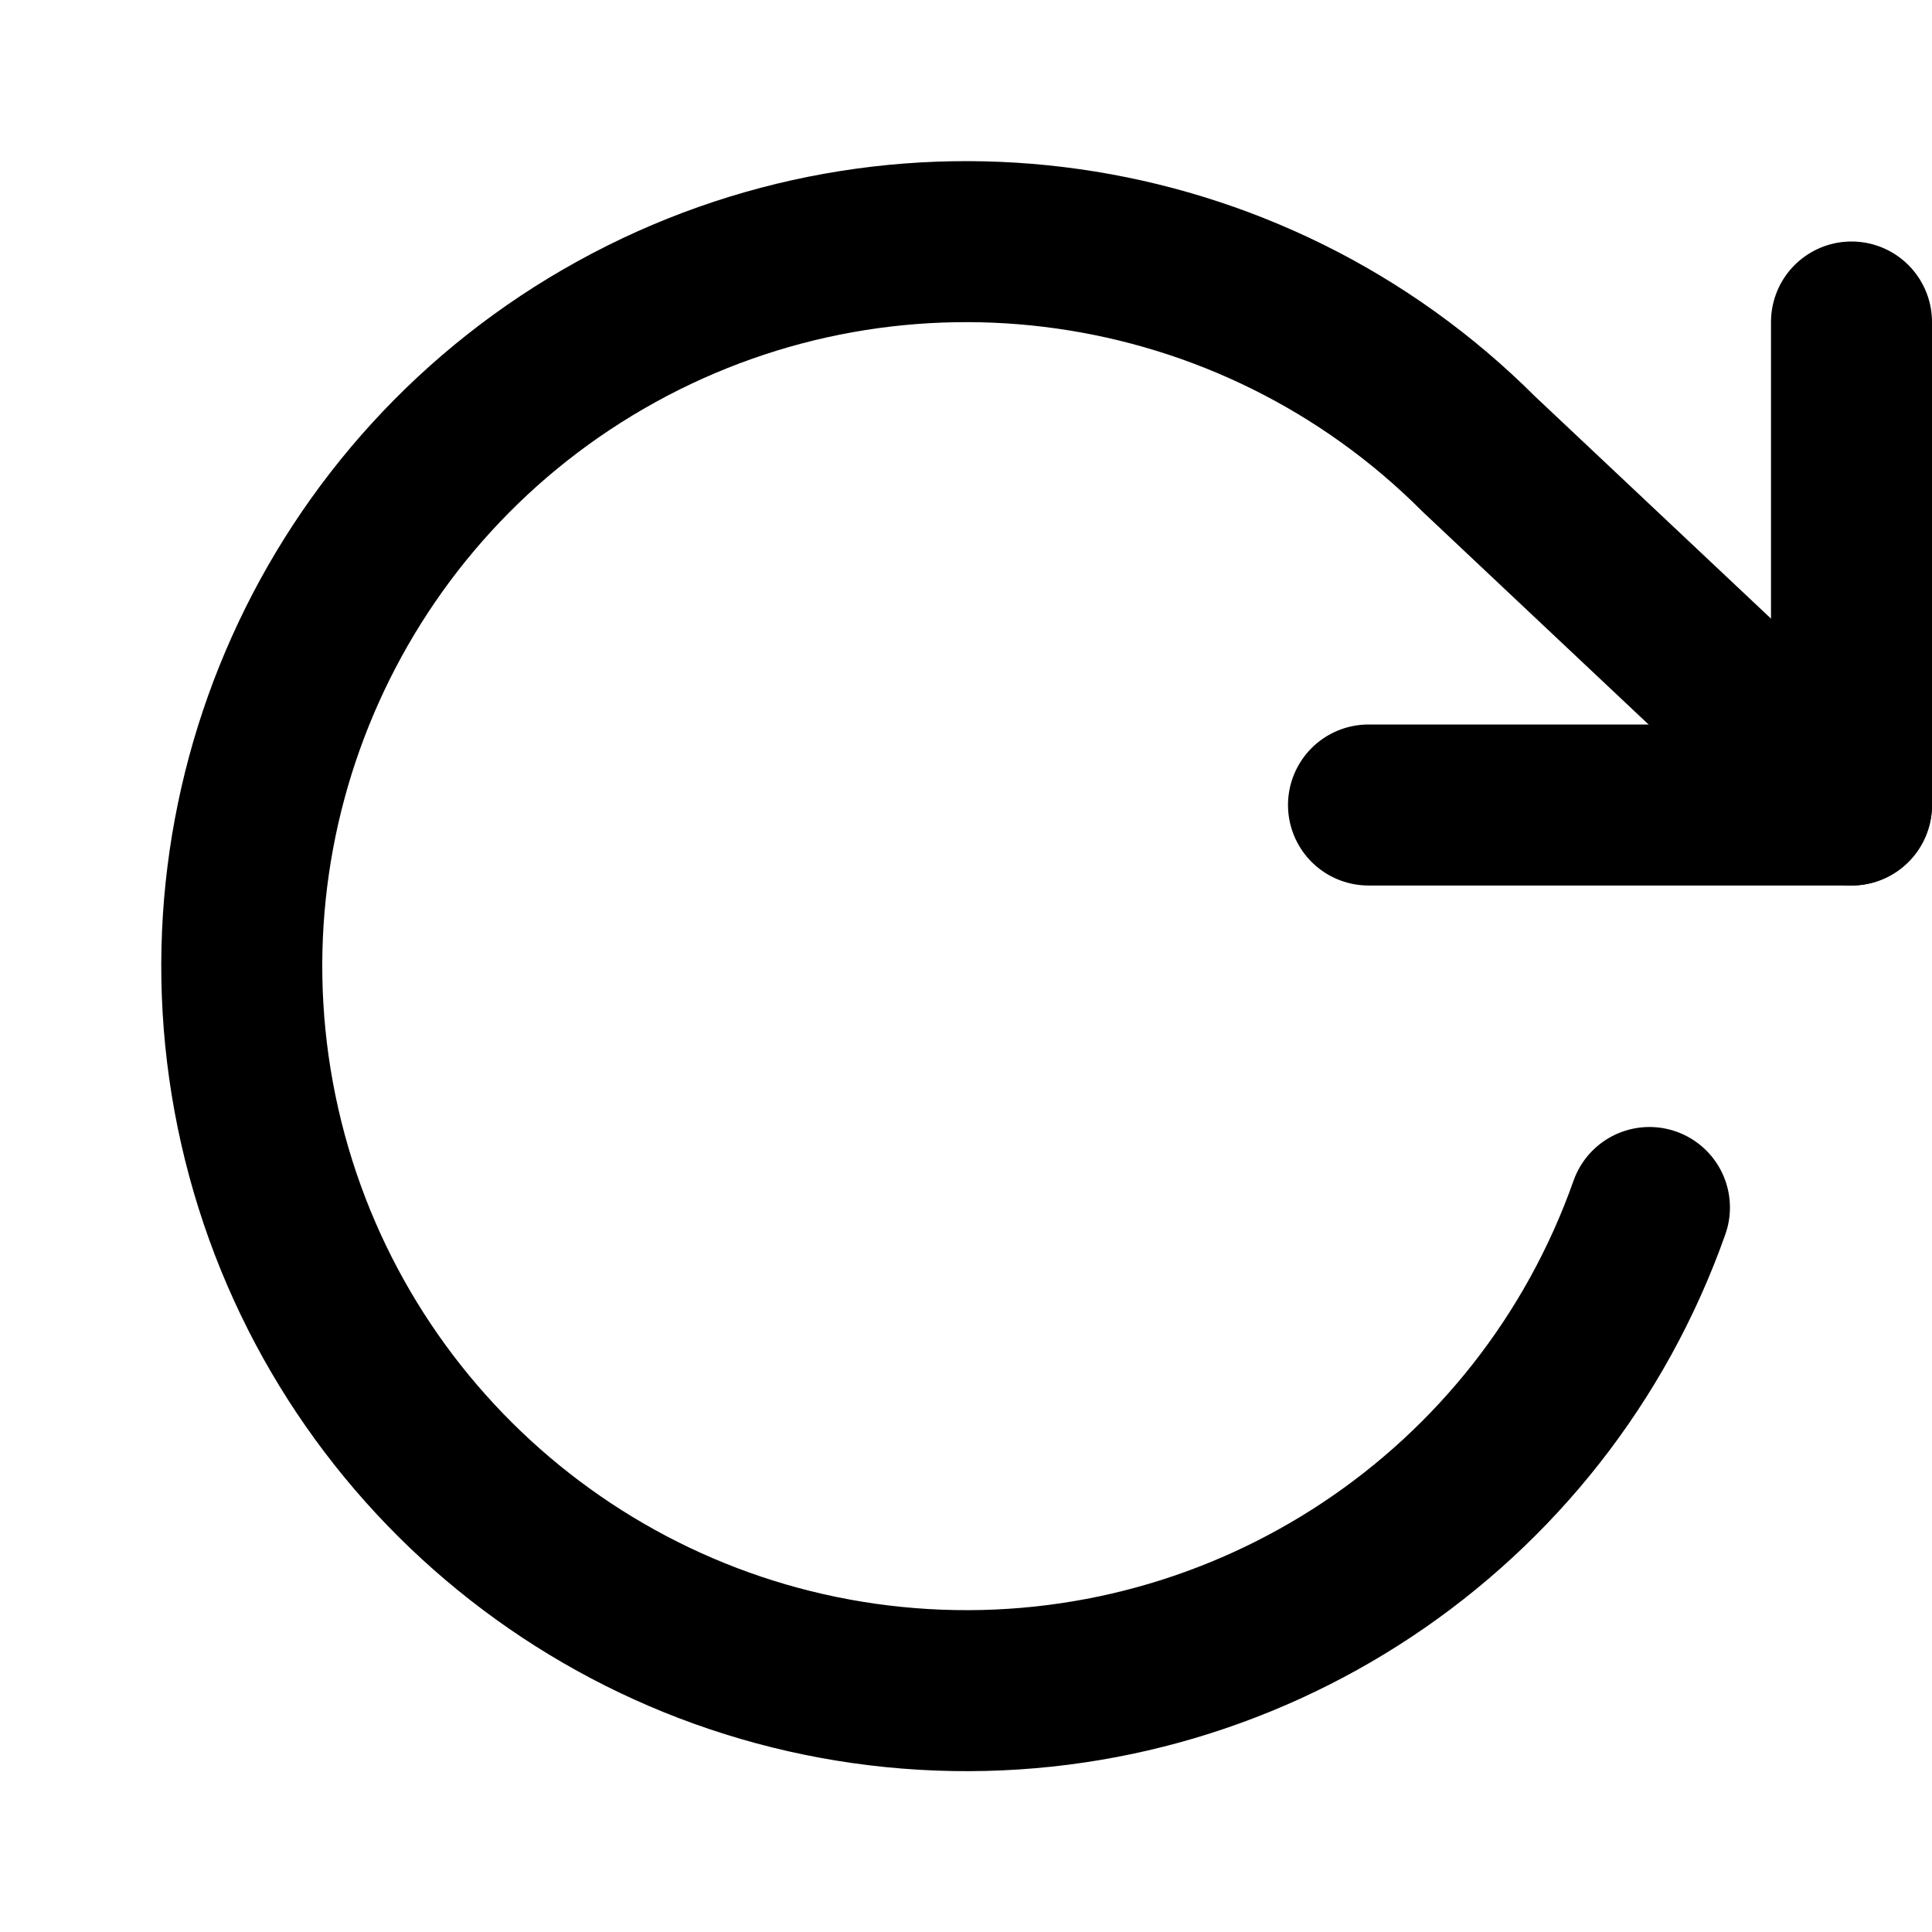
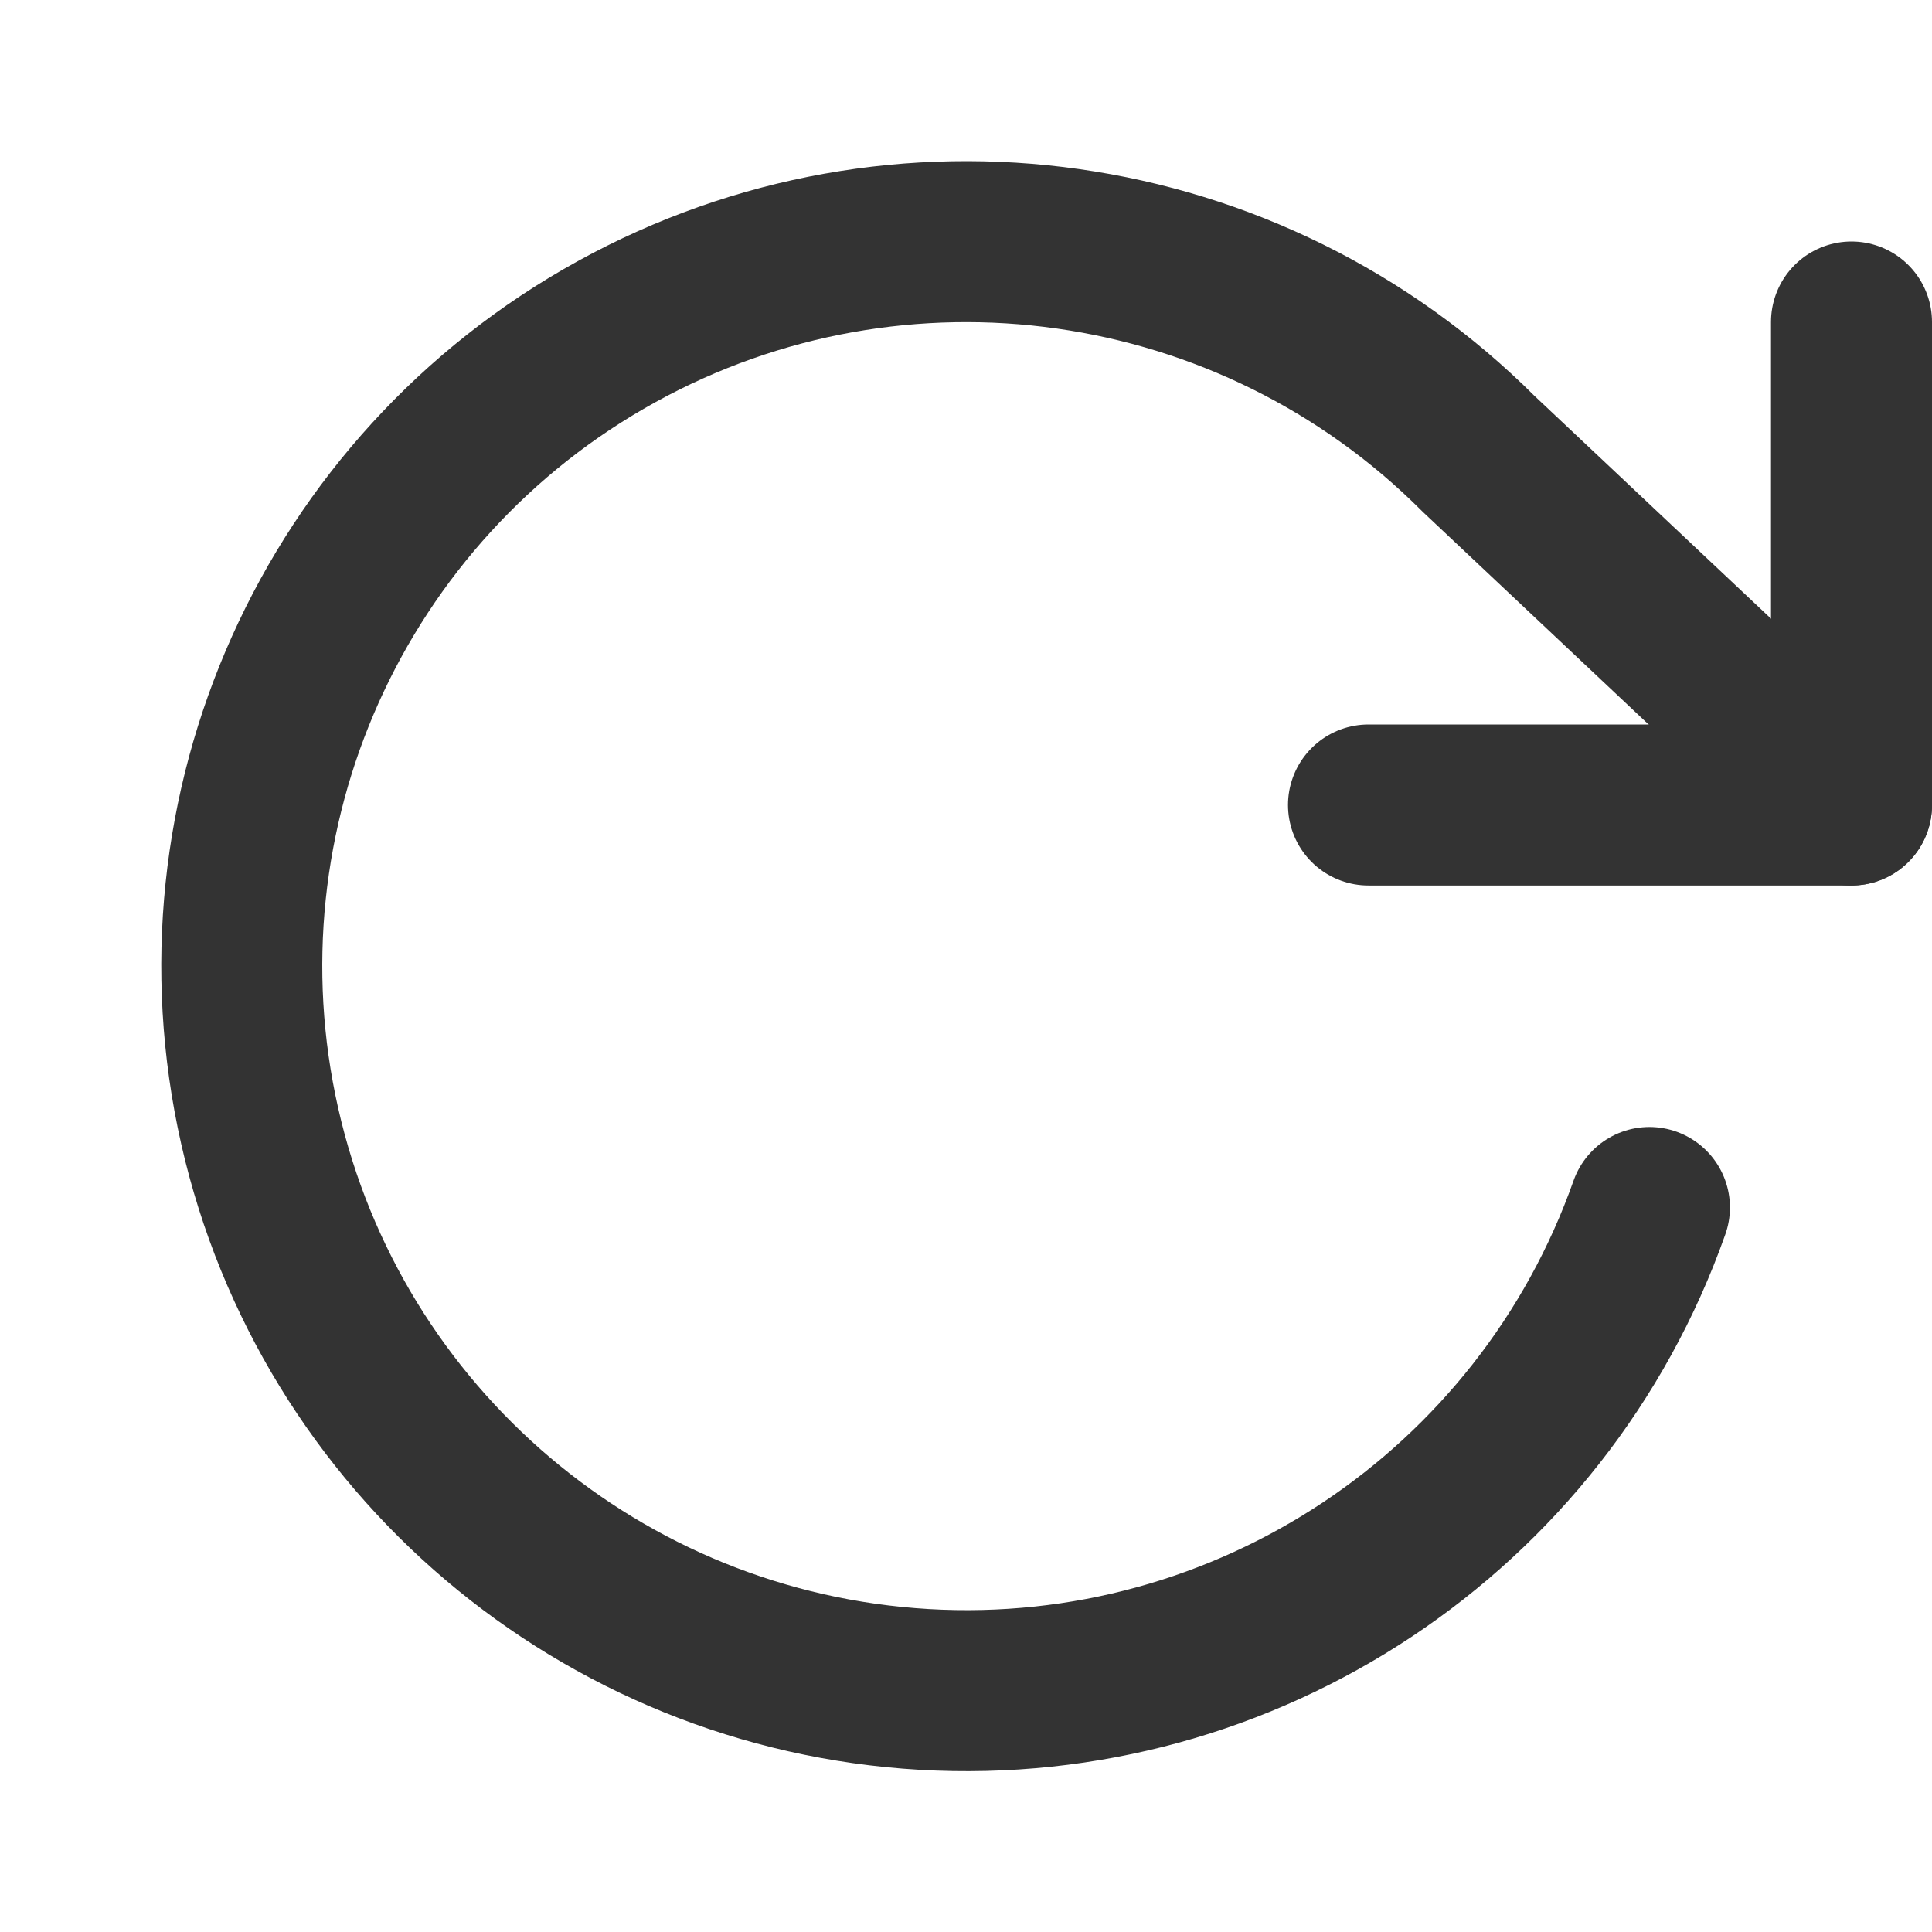
- <svg xmlns="http://www.w3.org/2000/svg" width="24" height="24" viewBox="0 0 24 24" fill="none" stroke="currentColor" stroke-width="2" stroke-linecap="round" stroke-linejoin="round">
+ <svg xmlns="http://www.w3.org/2000/svg" width="24" height="24" viewBox="0 0 24 24" fill="none" stroke="#333333" stroke-width="2" stroke-linecap="round" stroke-linejoin="round">
  <polyline points="23 4 23 10 17 10" />
  <path d="M20.49 15a9 9 0 1 1-2.12-9.36L23 10" />
</svg>
